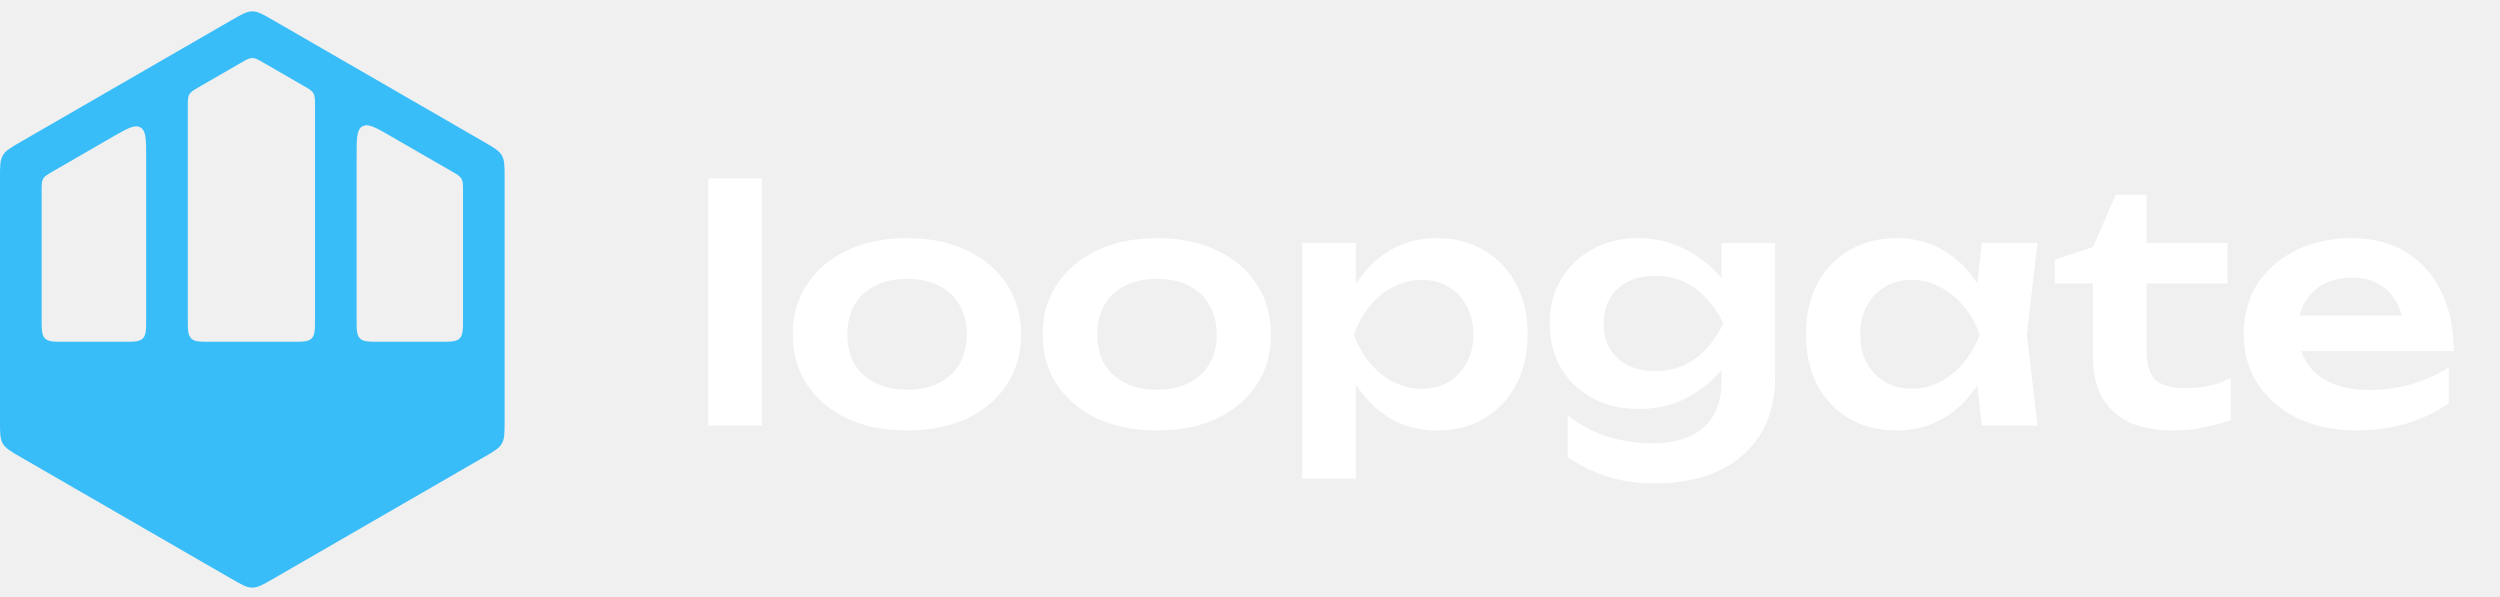
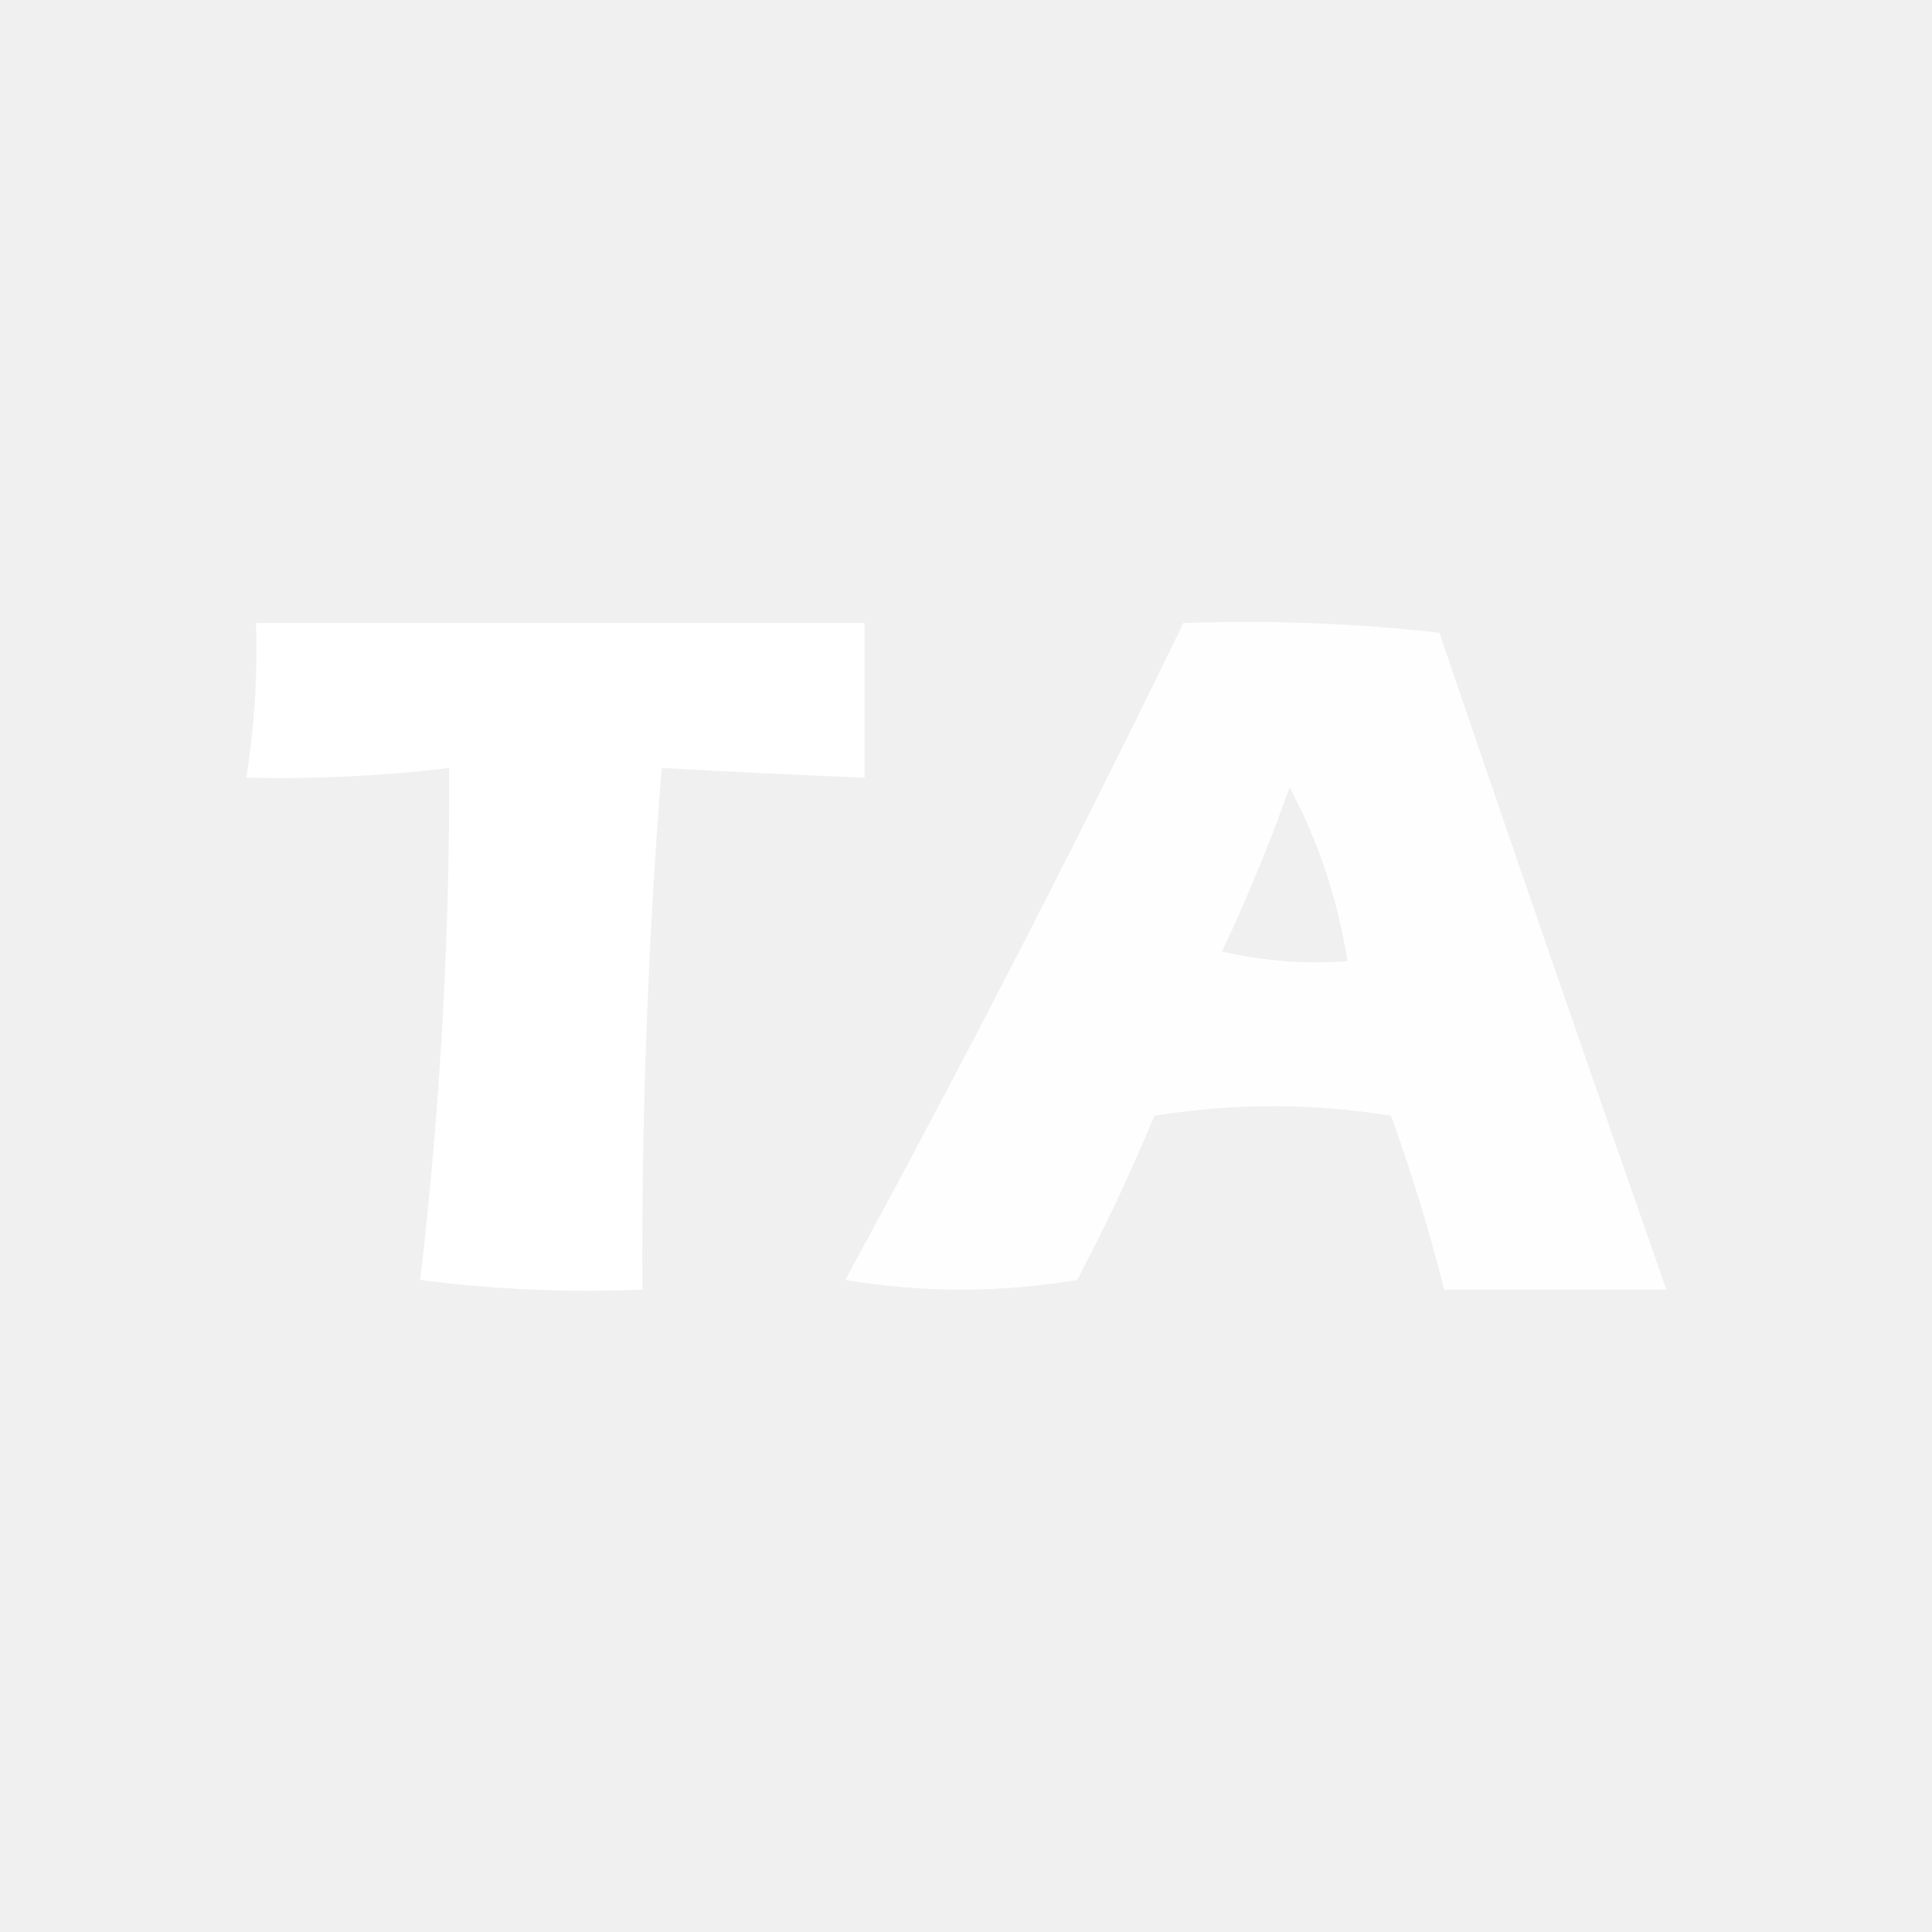
- <svg xmlns="http://www.w3.org/2000/svg" width="109" height="26" viewBox="0 0 109 26" fill="none">
-   <path fill-rule="evenodd" clip-rule="evenodd" d="M22.001 18.362C22.001 18.873 22.001 19.129 21.88 19.339C21.758 19.55 21.537 19.678 21.094 19.933L11.908 25.237C11.465 25.493 11.244 25.62 11.001 25.62C10.758 25.62 10.536 25.493 10.093 25.237L0.907 19.933C0.465 19.678 0.243 19.55 0.122 19.339C0 19.129 0 18.873 0 18.362V7.755C0 7.244 0 6.988 0.122 6.777C0.243 6.567 0.465 6.439 0.907 6.183L10.093 0.88C10.536 0.624 10.758 0.496 11.001 0.496C11.244 0.496 11.465 0.624 11.908 0.88L21.094 6.183C21.537 6.439 21.758 6.567 21.88 6.777C22.001 6.988 22.001 7.244 22.001 7.755V18.362ZM15.548 6.809C15.548 6.039 15.548 5.654 15.798 5.51C16.048 5.366 16.382 5.558 17.048 5.943L19.687 7.466C19.931 7.607 20.053 7.678 20.12 7.794C20.187 7.91 20.187 8.05 20.187 8.332L20.187 13.901C20.187 14.373 20.187 14.608 20.04 14.755C19.894 14.901 19.658 14.901 19.187 14.901H16.548C16.077 14.901 15.841 14.901 15.695 14.755C15.548 14.608 15.548 14.373 15.548 13.901V6.809ZM12.734 14.901C13.205 14.901 13.441 14.901 13.587 14.755C13.734 14.608 13.734 14.373 13.734 13.901V4.607C13.734 4.325 13.734 4.184 13.667 4.068C13.6 3.952 13.478 3.881 13.234 3.741L11.501 2.74C11.257 2.599 11.135 2.529 11.001 2.529C10.867 2.529 10.745 2.599 10.501 2.74L8.688 3.787C8.444 3.927 8.322 3.998 8.255 4.114C8.188 4.23 8.188 4.371 8.188 4.653V13.901C8.188 14.373 8.188 14.608 8.334 14.755C8.481 14.901 8.717 14.901 9.188 14.901H12.734ZM6.373 13.901C6.373 14.373 6.373 14.608 6.227 14.755C6.08 14.901 5.845 14.901 5.373 14.901H2.815C2.343 14.901 2.108 14.901 1.961 14.755C1.815 14.608 1.815 14.373 1.815 13.901V8.332C1.815 8.05 1.815 7.91 1.882 7.794C1.949 7.678 2.071 7.607 2.315 7.466L4.873 5.989C5.54 5.604 5.873 5.412 6.123 5.556C6.373 5.7 6.373 6.085 6.373 6.855V13.901Z" fill="#38BDF8" />
-   <path d="M30.883 7.778H33.221V18.558H30.883V7.778ZM39.549 18.768C38.559 18.768 37.691 18.596 36.945 18.25C36.198 17.896 35.615 17.406 35.195 16.78C34.775 16.146 34.565 15.413 34.565 14.582C34.565 13.742 34.775 13.01 35.195 12.384C35.615 11.75 36.198 11.26 36.945 10.914C37.691 10.56 38.559 10.382 39.549 10.382C40.538 10.382 41.406 10.56 42.153 10.914C42.9 11.26 43.478 11.75 43.889 12.384C44.309 13.01 44.519 13.742 44.519 14.582C44.519 15.413 44.309 16.146 43.889 16.78C43.478 17.406 42.9 17.896 42.153 18.25C41.406 18.596 40.538 18.768 39.549 18.768ZM39.549 16.99C40.09 16.99 40.552 16.892 40.935 16.696C41.327 16.5 41.626 16.225 41.831 15.87C42.045 15.506 42.153 15.077 42.153 14.582C42.153 14.078 42.045 13.649 41.831 13.294C41.626 12.93 41.327 12.65 40.935 12.454C40.552 12.258 40.09 12.16 39.549 12.16C39.017 12.16 38.555 12.258 38.163 12.454C37.771 12.65 37.468 12.93 37.253 13.294C37.047 13.649 36.945 14.078 36.945 14.582C36.945 15.077 37.047 15.506 37.253 15.87C37.468 16.225 37.771 16.5 38.163 16.696C38.555 16.892 39.017 16.99 39.549 16.99ZM50.445 18.768C49.456 18.768 48.588 18.596 47.841 18.25C47.095 17.896 46.511 17.406 46.091 16.78C45.671 16.146 45.461 15.413 45.461 14.582C45.461 13.742 45.671 13.01 46.091 12.384C46.511 11.75 47.095 11.26 47.841 10.914C48.588 10.56 49.456 10.382 50.445 10.382C51.435 10.382 52.303 10.56 53.049 10.914C53.796 11.26 54.375 11.75 54.785 12.384C55.205 13.01 55.415 13.742 55.415 14.582C55.415 15.413 55.205 16.146 54.785 16.78C54.375 17.406 53.796 17.896 53.049 18.25C52.303 18.596 51.435 18.768 50.445 18.768ZM50.445 16.99C50.987 16.99 51.449 16.892 51.831 16.696C52.223 16.5 52.522 16.225 52.727 15.87C52.942 15.506 53.049 15.077 53.049 14.582C53.049 14.078 52.942 13.649 52.727 13.294C52.522 12.93 52.223 12.65 51.831 12.454C51.449 12.258 50.987 12.16 50.445 12.16C49.913 12.16 49.451 12.258 49.059 12.454C48.667 12.65 48.364 12.93 48.149 13.294C47.944 13.649 47.841 14.078 47.841 14.582C47.841 15.077 47.944 15.506 48.149 15.87C48.364 16.225 48.667 16.5 49.059 16.696C49.451 16.892 49.913 16.99 50.445 16.99ZM56.778 10.592H59.116V13.126L59.018 13.434V15.352L59.116 15.926V20.868H56.778V10.592ZM58.304 14.582C58.462 13.733 58.738 12.996 59.13 12.37C59.531 11.736 60.03 11.246 60.628 10.9C61.234 10.555 61.906 10.382 62.644 10.382C63.428 10.382 64.114 10.56 64.702 10.914C65.299 11.26 65.766 11.75 66.102 12.384C66.438 13.01 66.606 13.742 66.606 14.582C66.606 15.413 66.438 16.146 66.102 16.78C65.766 17.406 65.299 17.896 64.702 18.25C64.114 18.596 63.428 18.768 62.644 18.768C61.897 18.768 61.225 18.596 60.628 18.25C60.04 17.905 59.545 17.42 59.144 16.794C58.742 16.16 58.462 15.422 58.304 14.582ZM64.24 14.582C64.24 14.116 64.142 13.705 63.946 13.35C63.759 12.986 63.498 12.706 63.162 12.51C62.826 12.305 62.438 12.202 62 12.202C61.561 12.202 61.146 12.305 60.754 12.51C60.362 12.706 60.016 12.986 59.718 13.35C59.428 13.705 59.2 14.116 59.032 14.582C59.2 15.049 59.428 15.46 59.718 15.814C60.016 16.169 60.362 16.449 60.754 16.654C61.146 16.85 61.561 16.948 62 16.948C62.438 16.948 62.826 16.85 63.162 16.654C63.498 16.449 63.759 16.169 63.946 15.814C64.142 15.46 64.24 15.049 64.24 14.582ZM75.059 16.584V15.198L75.143 14.904V13.168L75.059 12.874V10.592H77.397V16.43C77.397 17.438 77.173 18.288 76.725 18.978C76.286 19.669 75.675 20.192 74.891 20.546C74.107 20.901 73.197 21.078 72.161 21.078C71.433 21.078 70.761 20.985 70.145 20.798C69.538 20.612 68.941 20.327 68.353 19.944V18.11C68.922 18.549 69.515 18.862 70.131 19.048C70.756 19.235 71.386 19.328 72.021 19.328C73.001 19.328 73.752 19.1 74.275 18.642C74.798 18.185 75.059 17.499 75.059 16.584ZM71.433 17.83C70.696 17.83 70.033 17.676 69.445 17.368C68.866 17.06 68.409 16.626 68.073 16.066C67.737 15.506 67.569 14.853 67.569 14.106C67.569 13.36 67.737 12.711 68.073 12.16C68.409 11.6 68.866 11.166 69.445 10.858C70.033 10.541 70.696 10.382 71.433 10.382C71.993 10.382 72.502 10.471 72.959 10.648C73.426 10.816 73.841 11.04 74.205 11.32C74.578 11.6 74.891 11.908 75.143 12.244C75.395 12.571 75.586 12.902 75.717 13.238C75.857 13.565 75.927 13.864 75.927 14.134C75.927 14.48 75.82 14.867 75.605 15.296C75.4 15.726 75.101 16.132 74.709 16.514C74.317 16.897 73.846 17.214 73.295 17.466C72.744 17.709 72.124 17.83 71.433 17.83ZM72.203 16.178C72.81 16.178 73.356 16.015 73.841 15.688C74.336 15.352 74.77 14.825 75.143 14.106C74.77 13.378 74.336 12.851 73.841 12.524C73.346 12.188 72.8 12.02 72.203 12.02C71.727 12.02 71.316 12.109 70.971 12.286C70.635 12.454 70.374 12.697 70.187 13.014C70.01 13.322 69.921 13.686 69.921 14.106C69.921 14.517 70.01 14.881 70.187 15.198C70.364 15.506 70.626 15.749 70.971 15.926C71.316 16.094 71.727 16.178 72.203 16.178ZM86.412 18.558L86.076 15.646L86.454 14.582L86.076 13.532L86.412 10.592H88.834L88.372 14.582L88.834 18.558H86.412ZM87.028 14.582C86.878 15.422 86.603 16.16 86.202 16.794C85.81 17.42 85.31 17.905 84.704 18.25C84.106 18.596 83.434 18.768 82.688 18.768C81.913 18.768 81.227 18.596 80.63 18.25C80.032 17.896 79.566 17.406 79.23 16.78C78.903 16.146 78.74 15.413 78.74 14.582C78.74 13.742 78.903 13.01 79.23 12.384C79.566 11.75 80.032 11.26 80.63 10.914C81.227 10.56 81.913 10.382 82.688 10.382C83.434 10.382 84.106 10.555 84.704 10.9C85.31 11.246 85.814 11.736 86.216 12.37C86.617 12.996 86.888 13.733 87.028 14.582ZM81.106 14.582C81.106 15.049 81.199 15.46 81.386 15.814C81.582 16.169 81.848 16.449 82.184 16.654C82.52 16.85 82.907 16.948 83.346 16.948C83.784 16.948 84.195 16.85 84.578 16.654C84.97 16.449 85.315 16.169 85.614 15.814C85.912 15.46 86.146 15.049 86.314 14.582C86.146 14.116 85.912 13.705 85.614 13.35C85.315 12.986 84.97 12.706 84.578 12.51C84.195 12.305 83.784 12.202 83.346 12.202C82.907 12.202 82.52 12.305 82.184 12.51C81.848 12.706 81.582 12.986 81.386 13.35C81.199 13.705 81.106 14.116 81.106 14.582ZM89.585 12.356V11.32L91.251 10.774L92.245 8.492H93.589V10.592H97.117V12.356H93.589V15.254C93.589 15.87 93.715 16.304 93.967 16.556C94.228 16.799 94.676 16.92 95.311 16.92C95.712 16.92 96.067 16.883 96.375 16.808C96.683 16.734 96.977 16.626 97.257 16.486V18.306C96.986 18.418 96.627 18.521 96.179 18.614C95.731 18.717 95.269 18.768 94.793 18.768C93.962 18.768 93.286 18.638 92.763 18.376C92.25 18.106 91.867 17.732 91.615 17.256C91.372 16.78 91.251 16.225 91.251 15.59V12.356H89.585ZM102.739 18.768C101.796 18.768 100.951 18.596 100.205 18.25C99.467 17.896 98.884 17.401 98.454 16.766C98.034 16.132 97.825 15.394 97.825 14.554C97.825 13.724 98.025 12.996 98.427 12.37C98.837 11.745 99.397 11.26 100.107 10.914C100.816 10.56 101.623 10.382 102.529 10.382C103.453 10.382 104.246 10.588 104.909 10.998C105.571 11.4 106.08 11.969 106.435 12.706C106.799 13.444 106.981 14.312 106.981 15.31H99.701V13.756H105.721L104.811 14.316C104.773 13.85 104.657 13.453 104.461 13.126C104.274 12.8 104.017 12.548 103.691 12.37C103.364 12.193 102.981 12.104 102.543 12.104C102.067 12.104 101.651 12.202 101.297 12.398C100.951 12.585 100.681 12.851 100.485 13.196C100.298 13.532 100.205 13.929 100.205 14.386C100.205 14.937 100.326 15.408 100.569 15.8C100.811 16.192 101.166 16.491 101.633 16.696C102.099 16.902 102.664 17.004 103.327 17.004C103.924 17.004 104.526 16.92 105.133 16.752C105.739 16.575 106.285 16.328 106.771 16.01V17.578C106.248 17.952 105.637 18.246 104.937 18.46C104.246 18.666 103.513 18.768 102.739 18.768Z" fill="white" />
+ <svg xmlns="http://www.w3.org/2000/svg" version="1.1" width="200px" height="200px" style="shape-rendering:geometricPrecision; text-rendering:geometricPrecision; image-rendering:optimizeQuality; fill-rule:evenodd; clip-rule:evenodd">
+   <g>
+     <path style="opacity:0.965" fill="#fefffe" d="M 26.5,64.5 C 47.5,64.5 68.5,64.5 89.5,64.5C 89.5,69.833 89.5,75.167 89.5,80.5C 82.496,80.227 75.496,79.894 68.5,79.5C 67.076,97.467 66.409,115.467 66.5,133.5C 58.804,133.831 51.138,133.497 43.5,132.5C 45.554,114.918 46.554,97.252 46.5,79.5C 39.535,80.341 32.535,80.674 25.5,80.5C 26.342,75.213 26.676,69.88 26.5,64.5 Z" />
+   </g>
+   <g>
+     <path style="opacity:0.963" fill="#fefffe" d="M 122.5,64.5 C 131.418,64.183 140.251,64.516 149,65.5C 156.746,88.239 164.579,110.906 172.5,133.5C 164.833,133.5 157.167,133.5 149.5,133.5C 147.977,127.428 146.143,121.428 144,115.5C 135.892,114.185 127.725,114.185 119.5,115.5C 117.106,121.287 114.44,126.954 111.5,132.5C 103.5,133.833 95.5,133.833 87.5,132.5C 99.69,110.12 111.357,87.453 122.5,64.5 Z M 133.5,81.5 C 136.473,87.085 138.473,93.085 139.5,99.5C 135.116,99.826 130.783,99.492 126.5,98.5C 129.129,92.915 131.462,87.249 133.5,81.5 Z" />
+   </g>
</svg>
